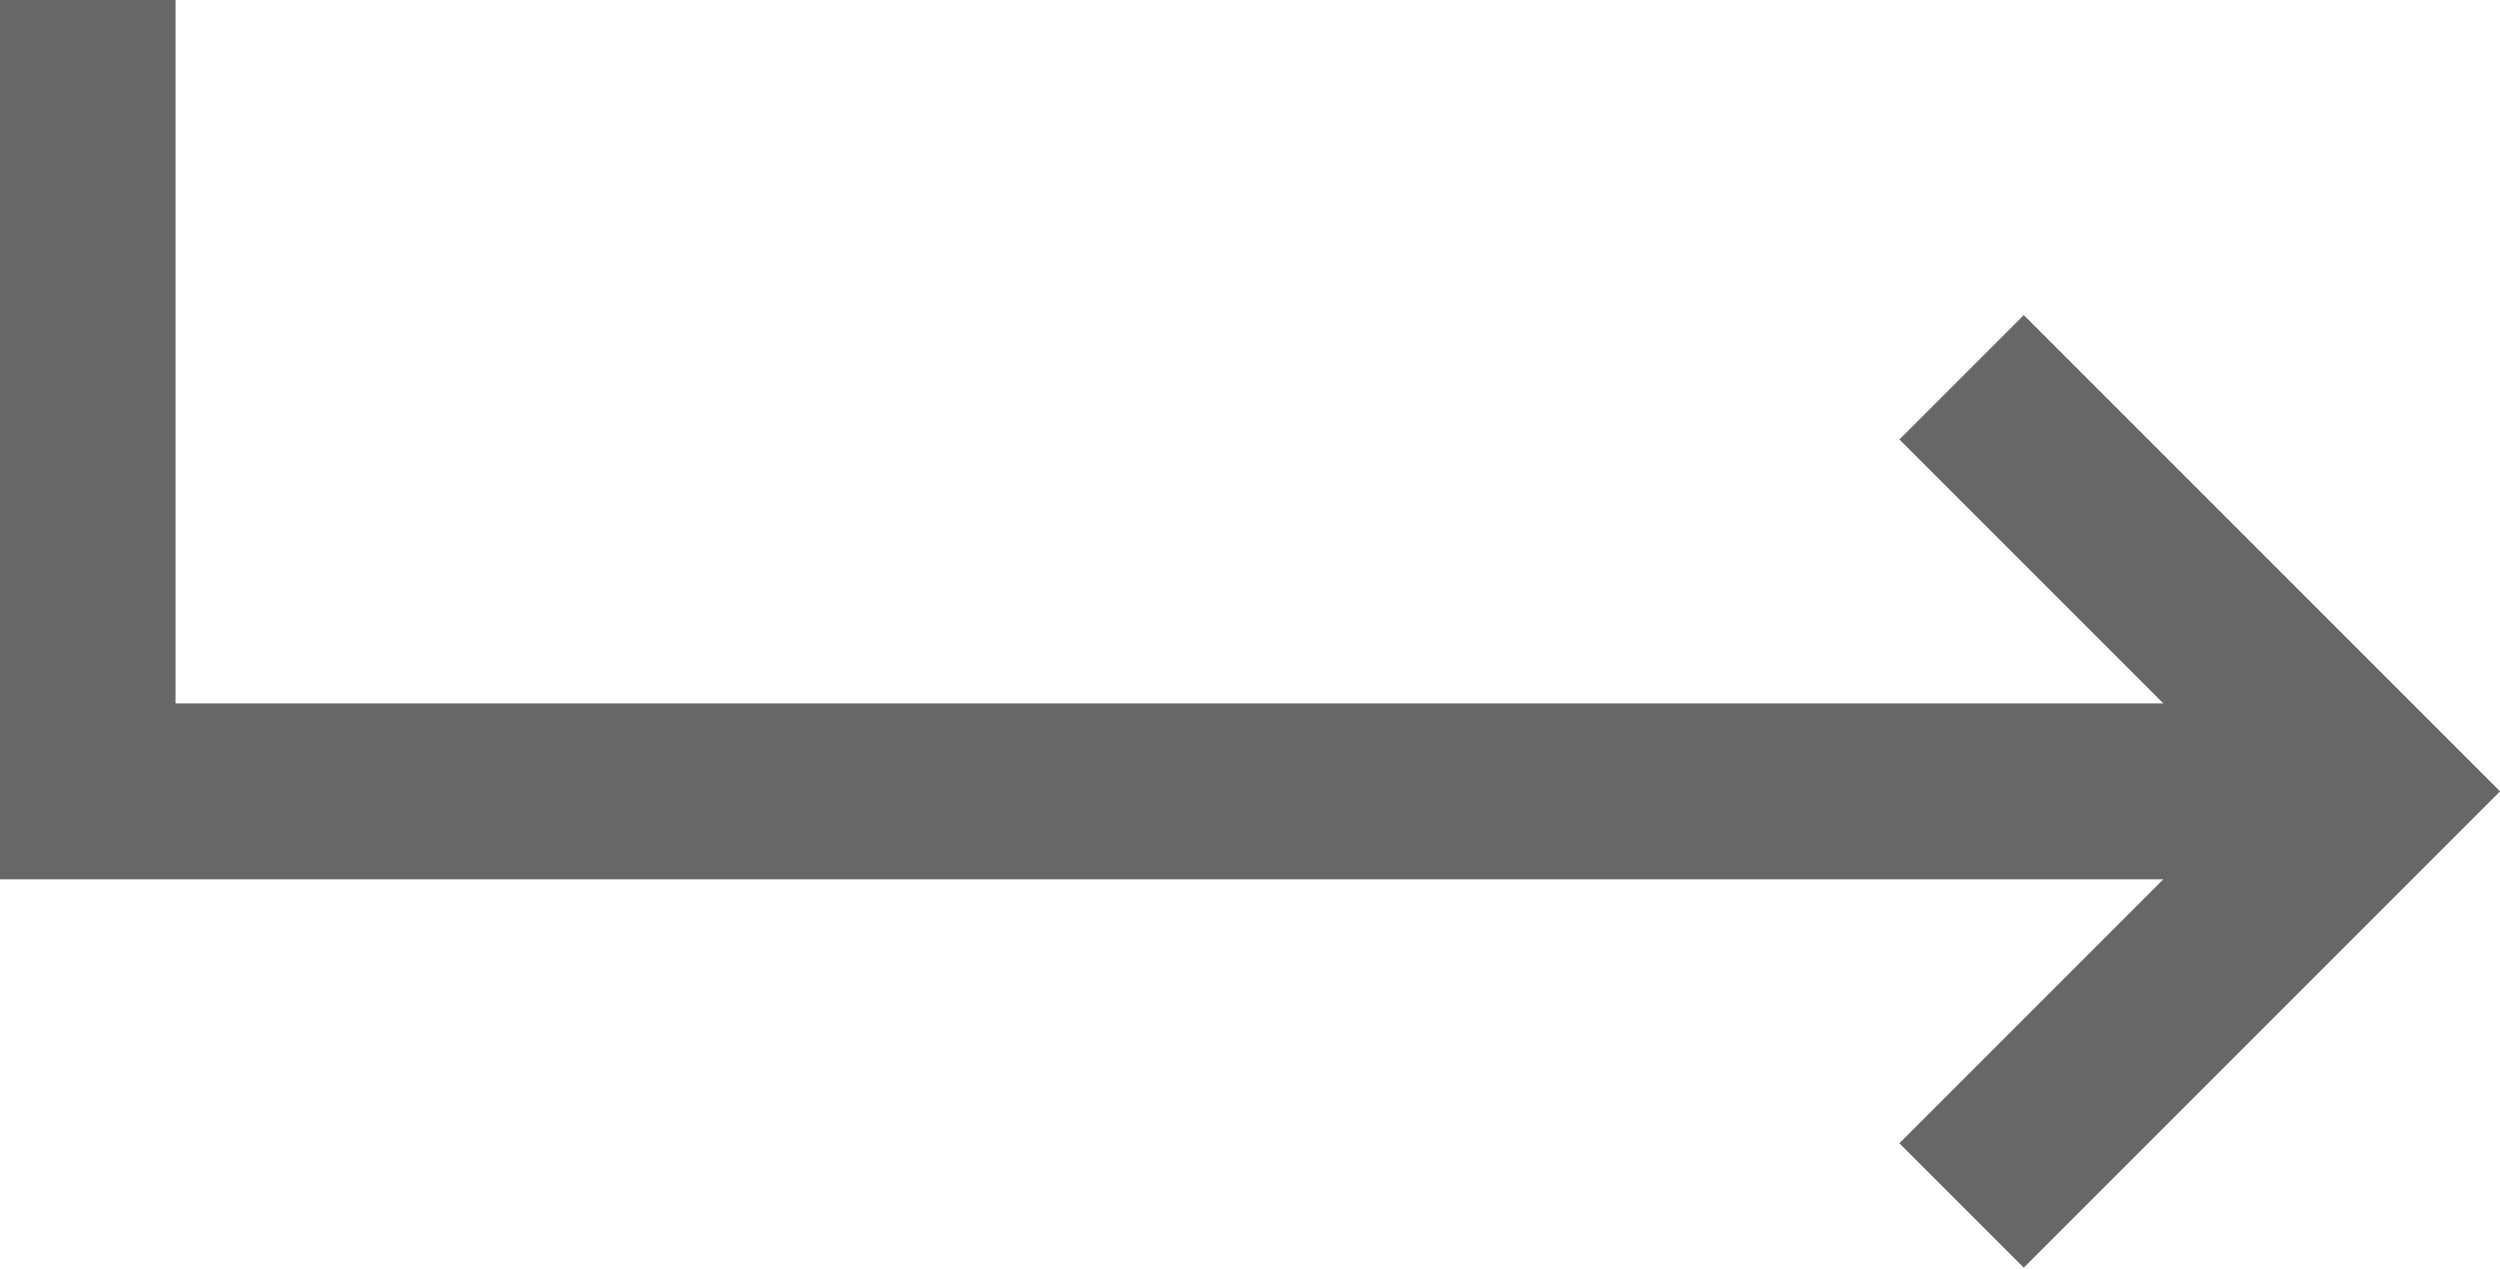
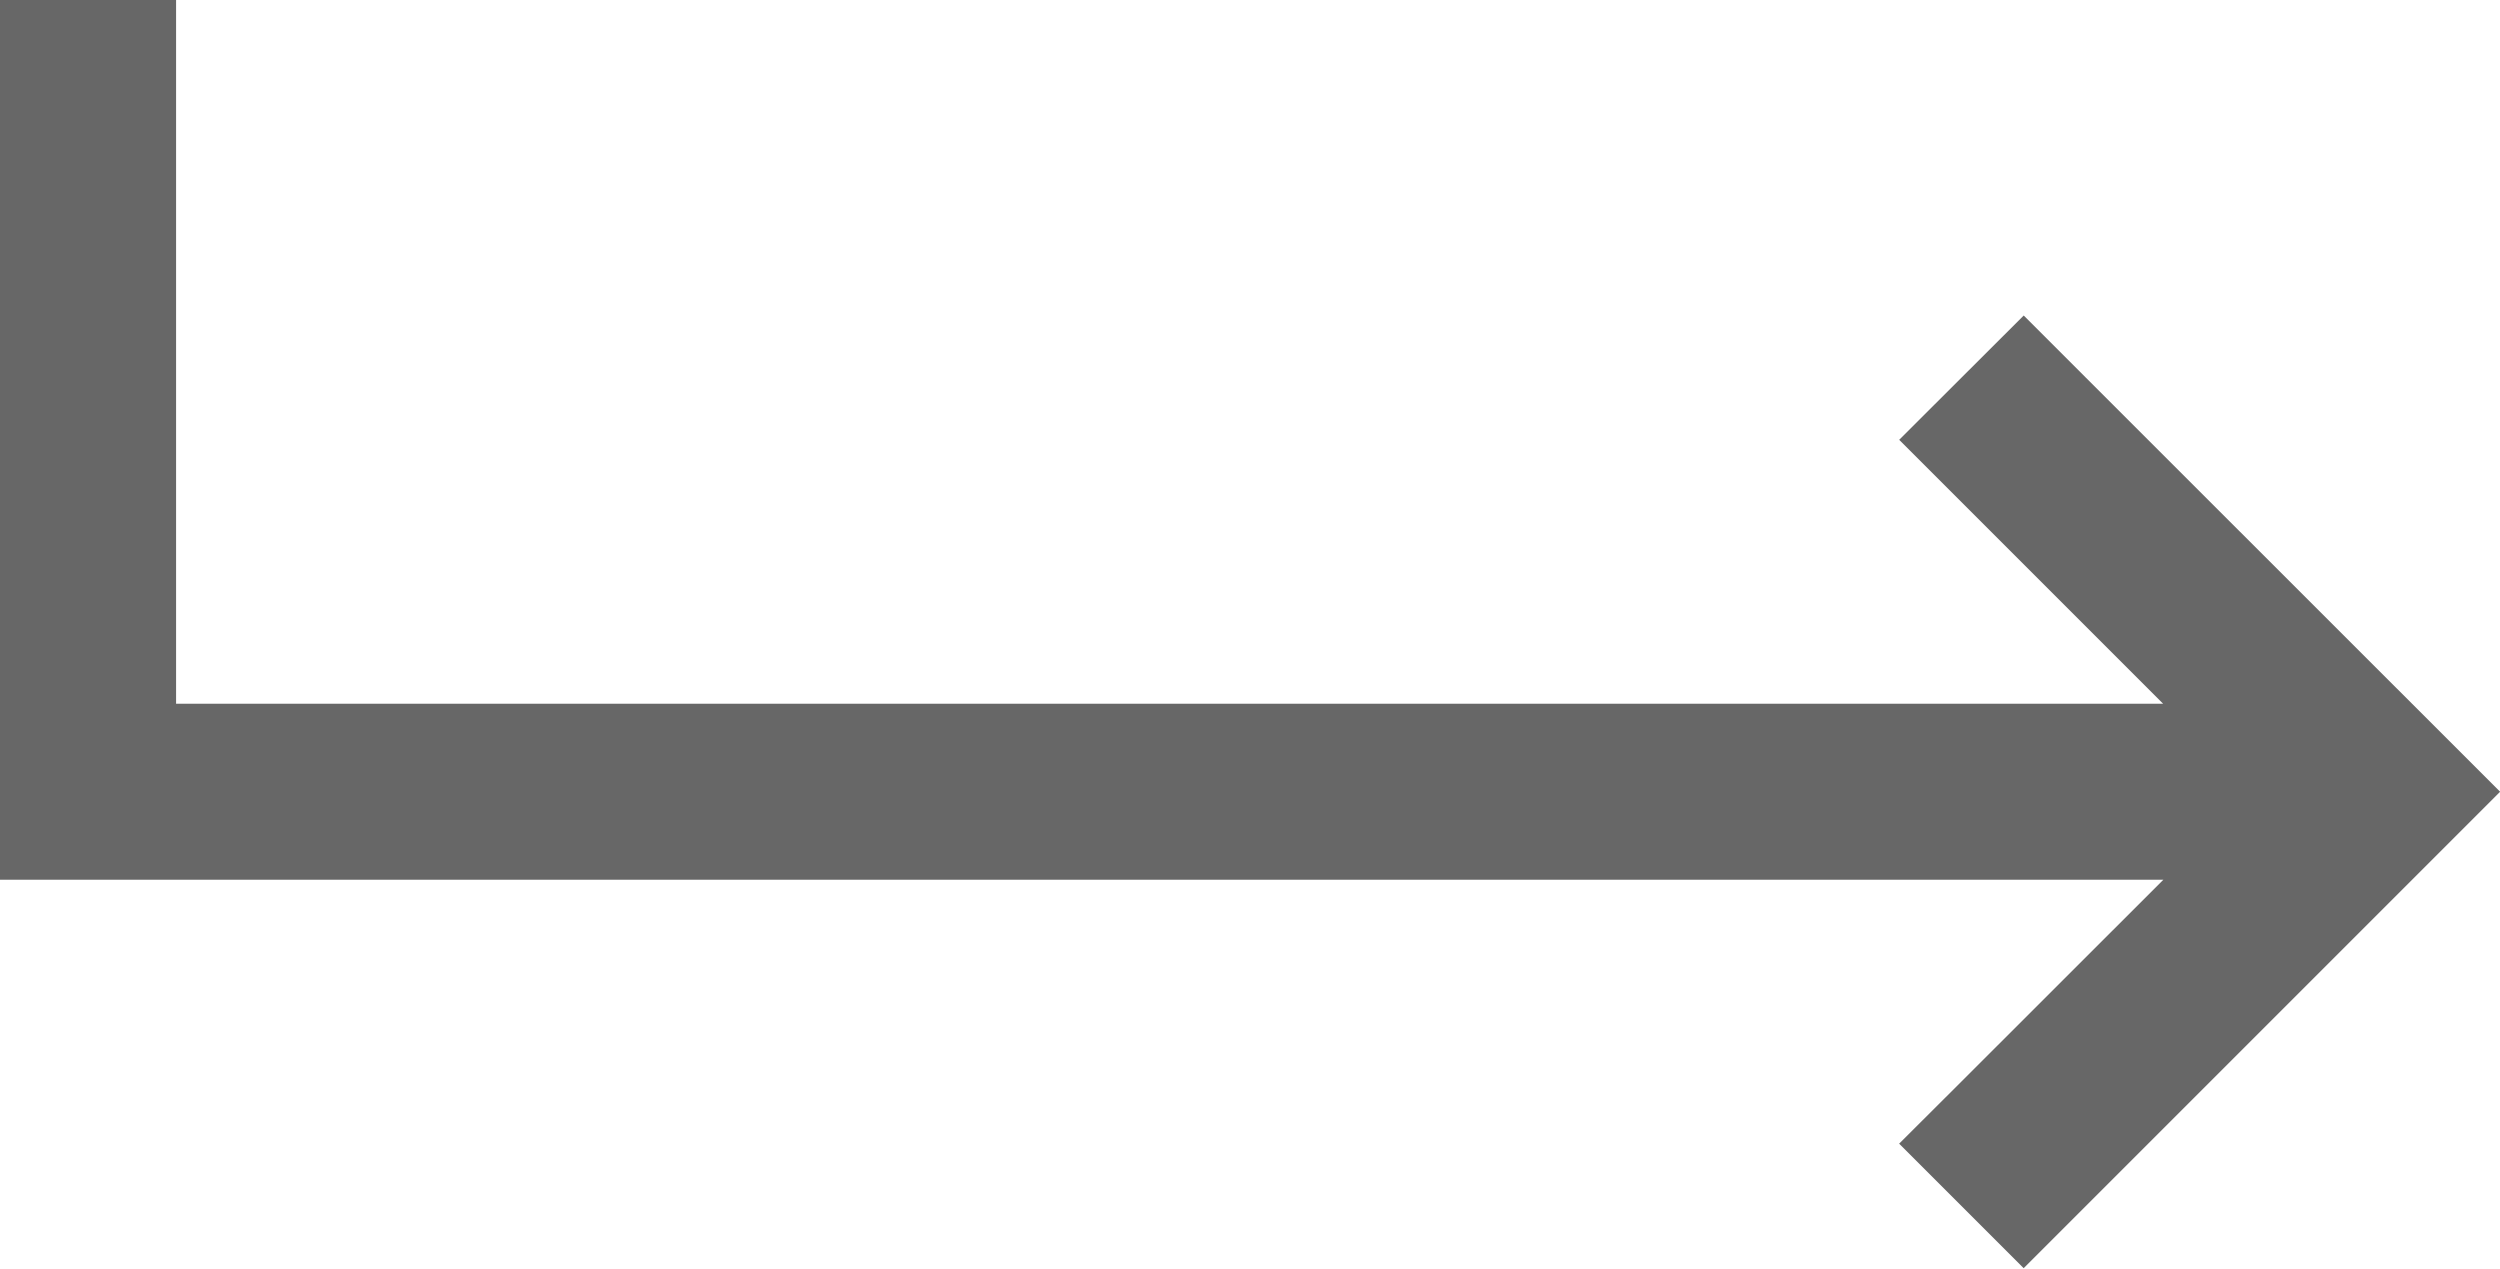
- <svg xmlns="http://www.w3.org/2000/svg" id="Camada_1" data-name="Camada 1" viewBox="0 0 31.97 16.22">
-   <defs>
-     <style>.cls-1{fill:none;stroke:#676767;stroke-linecap:square;stroke-miterlimit:10;stroke-width:2.25px;}</style>
-   </defs>
-   <g id="return-down-forward-sharp">
-     <path id="Caminho_38" data-name="Caminho 38" class="cls-1" d="M25.88,14.62l4.5-4.5-4.5-4.5" />
-     <path id="Caminho_39" data-name="Caminho 39" class="cls-1" d="M29.25,10.12H1.12v-9" />
+ <svg xmlns="http://www.w3.org/2000/svg" version="1.1" viewBox="0 0 42.621 21.621" xml:space="preserve">
+   <g transform="matrix(1.3333 0 0 -1.3333 0 21.621)">
+     <path class="cls-1" transform="matrix(.75 0 0 -.75 0 16.216)" d="m0-0.002v1.5 13.5h36.883l-3.443 3.441-1.062 1.059 2.123 2.123 8.123-8.123-7.062-7.059-1.06-1.06-2.123 2.119 4.5 4.5h-33.877v-10.5-1.5h-3z" color="#000000" fill="#676767" stroke-linecap="square" stroke-miterlimit="10" stroke-width="1.333" style="-inkscape-stroke:none" />
  </g>
</svg>
